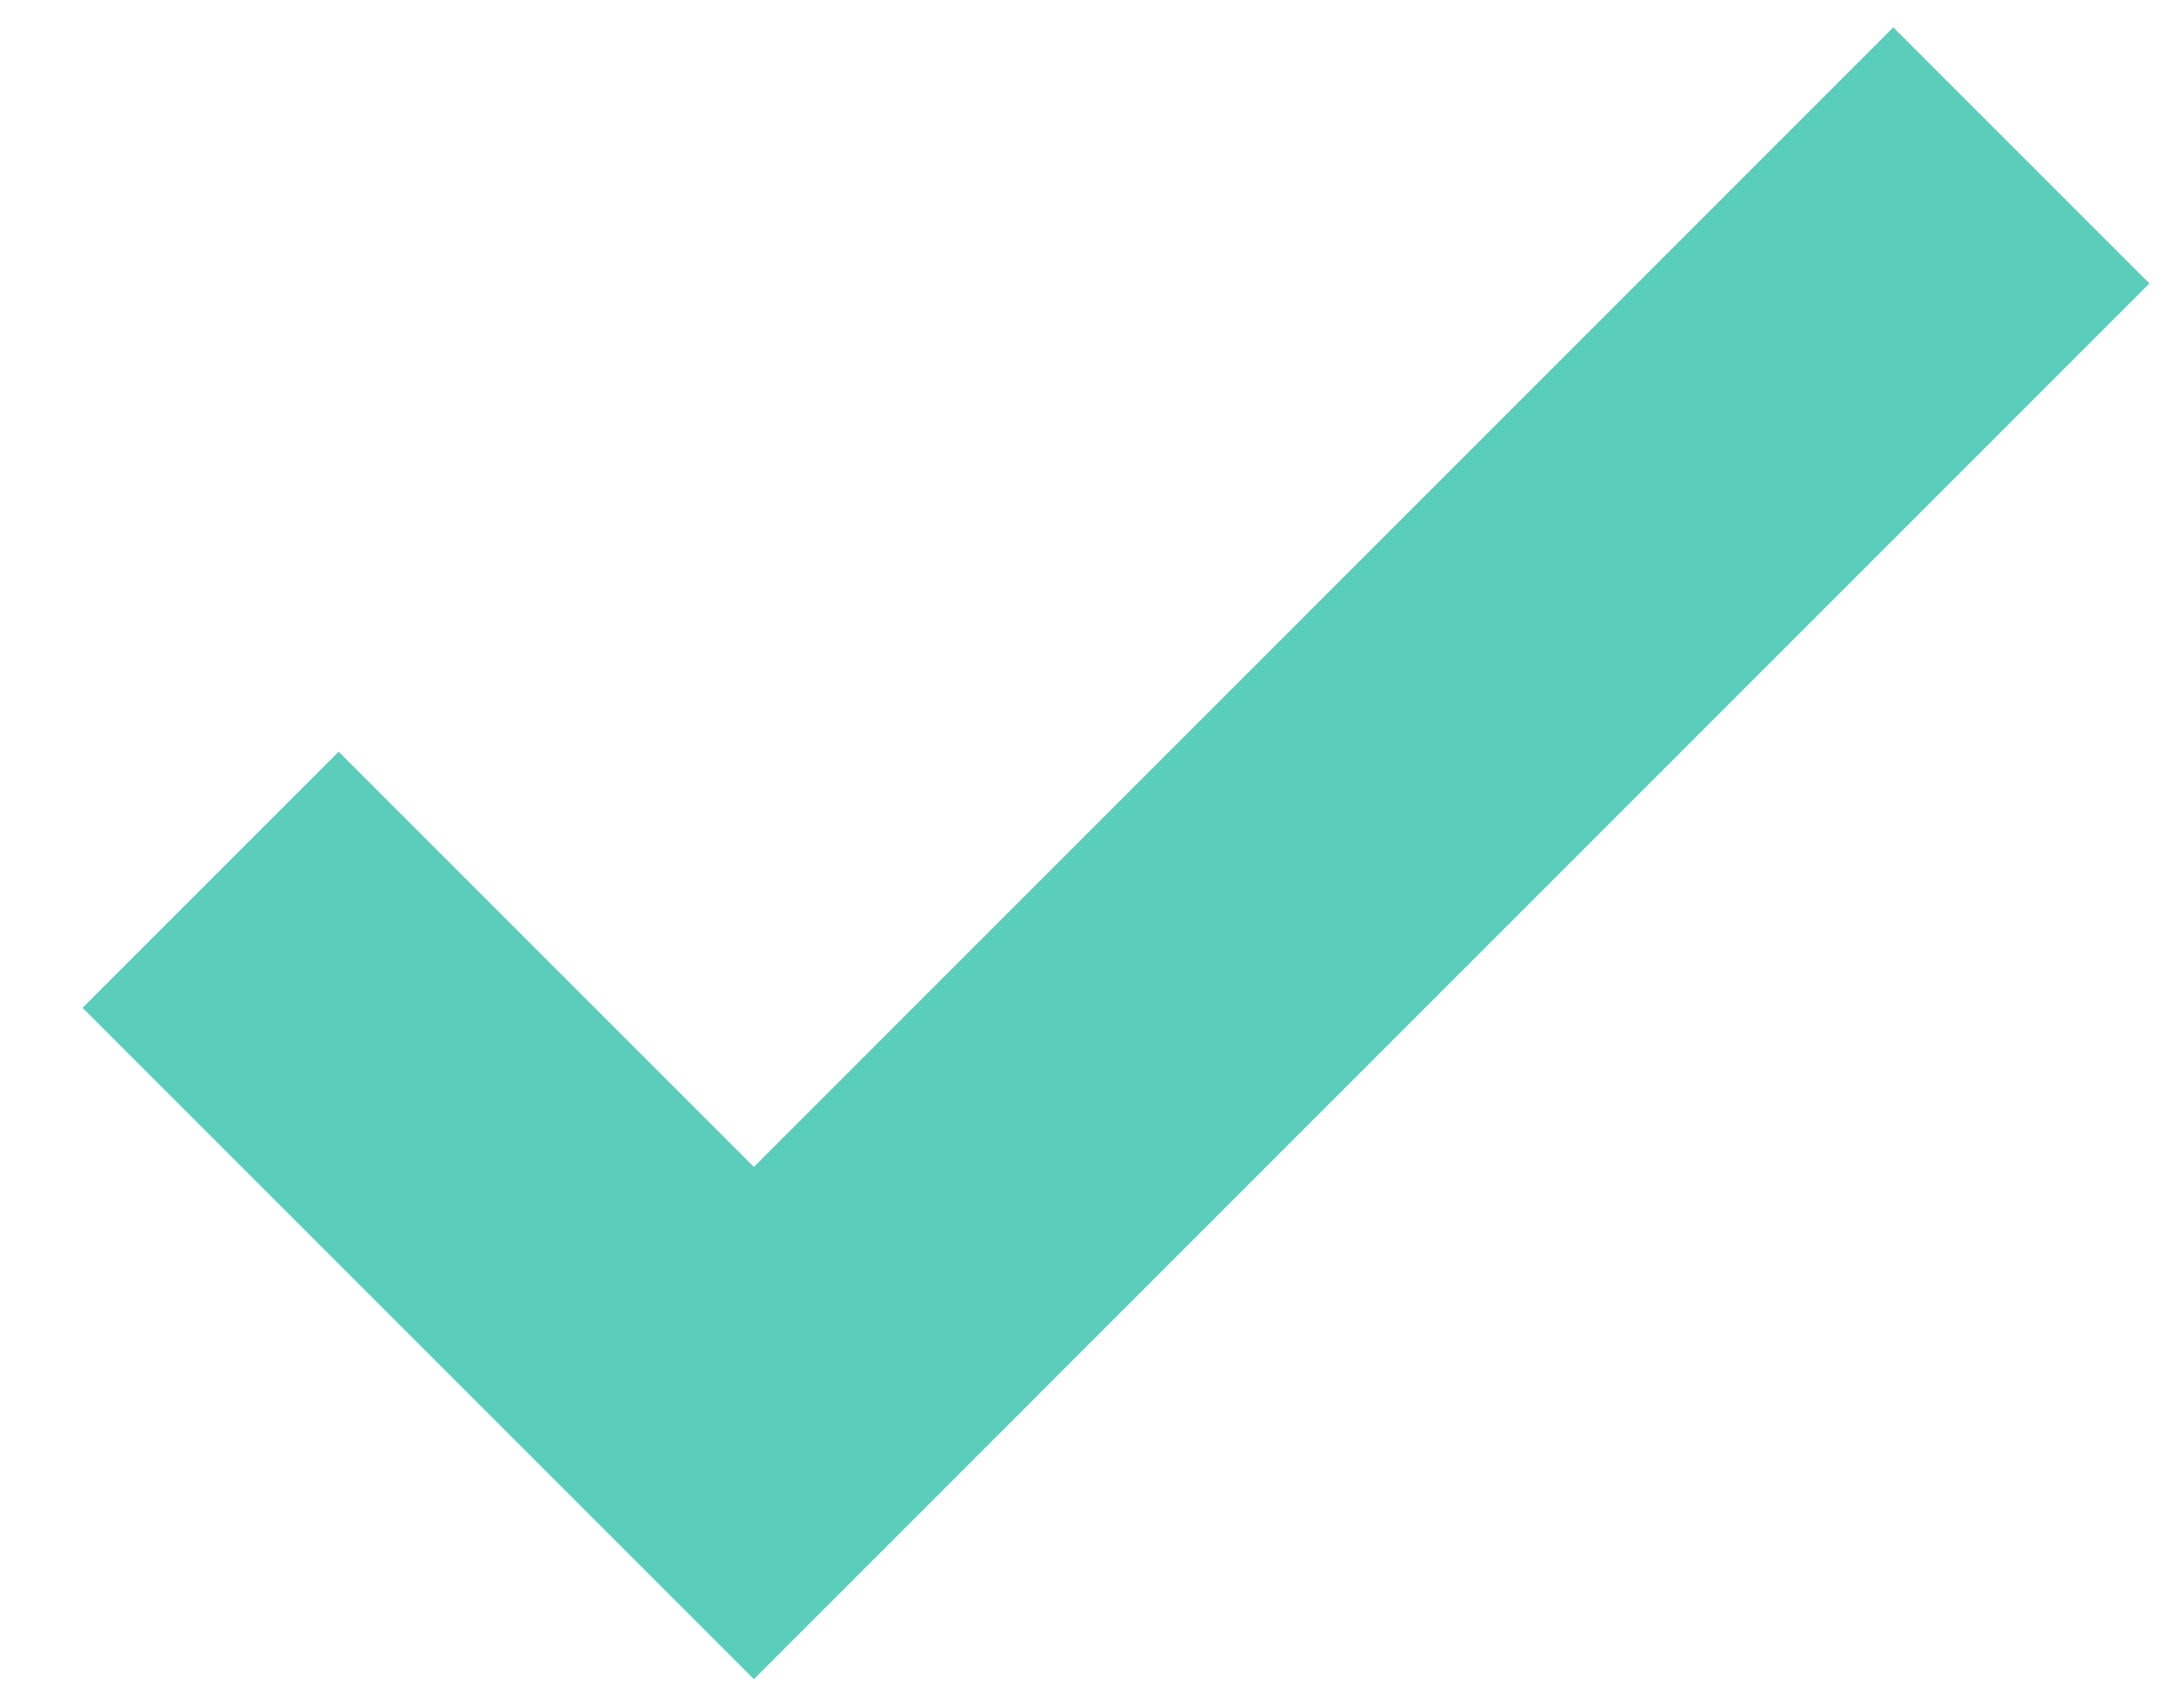
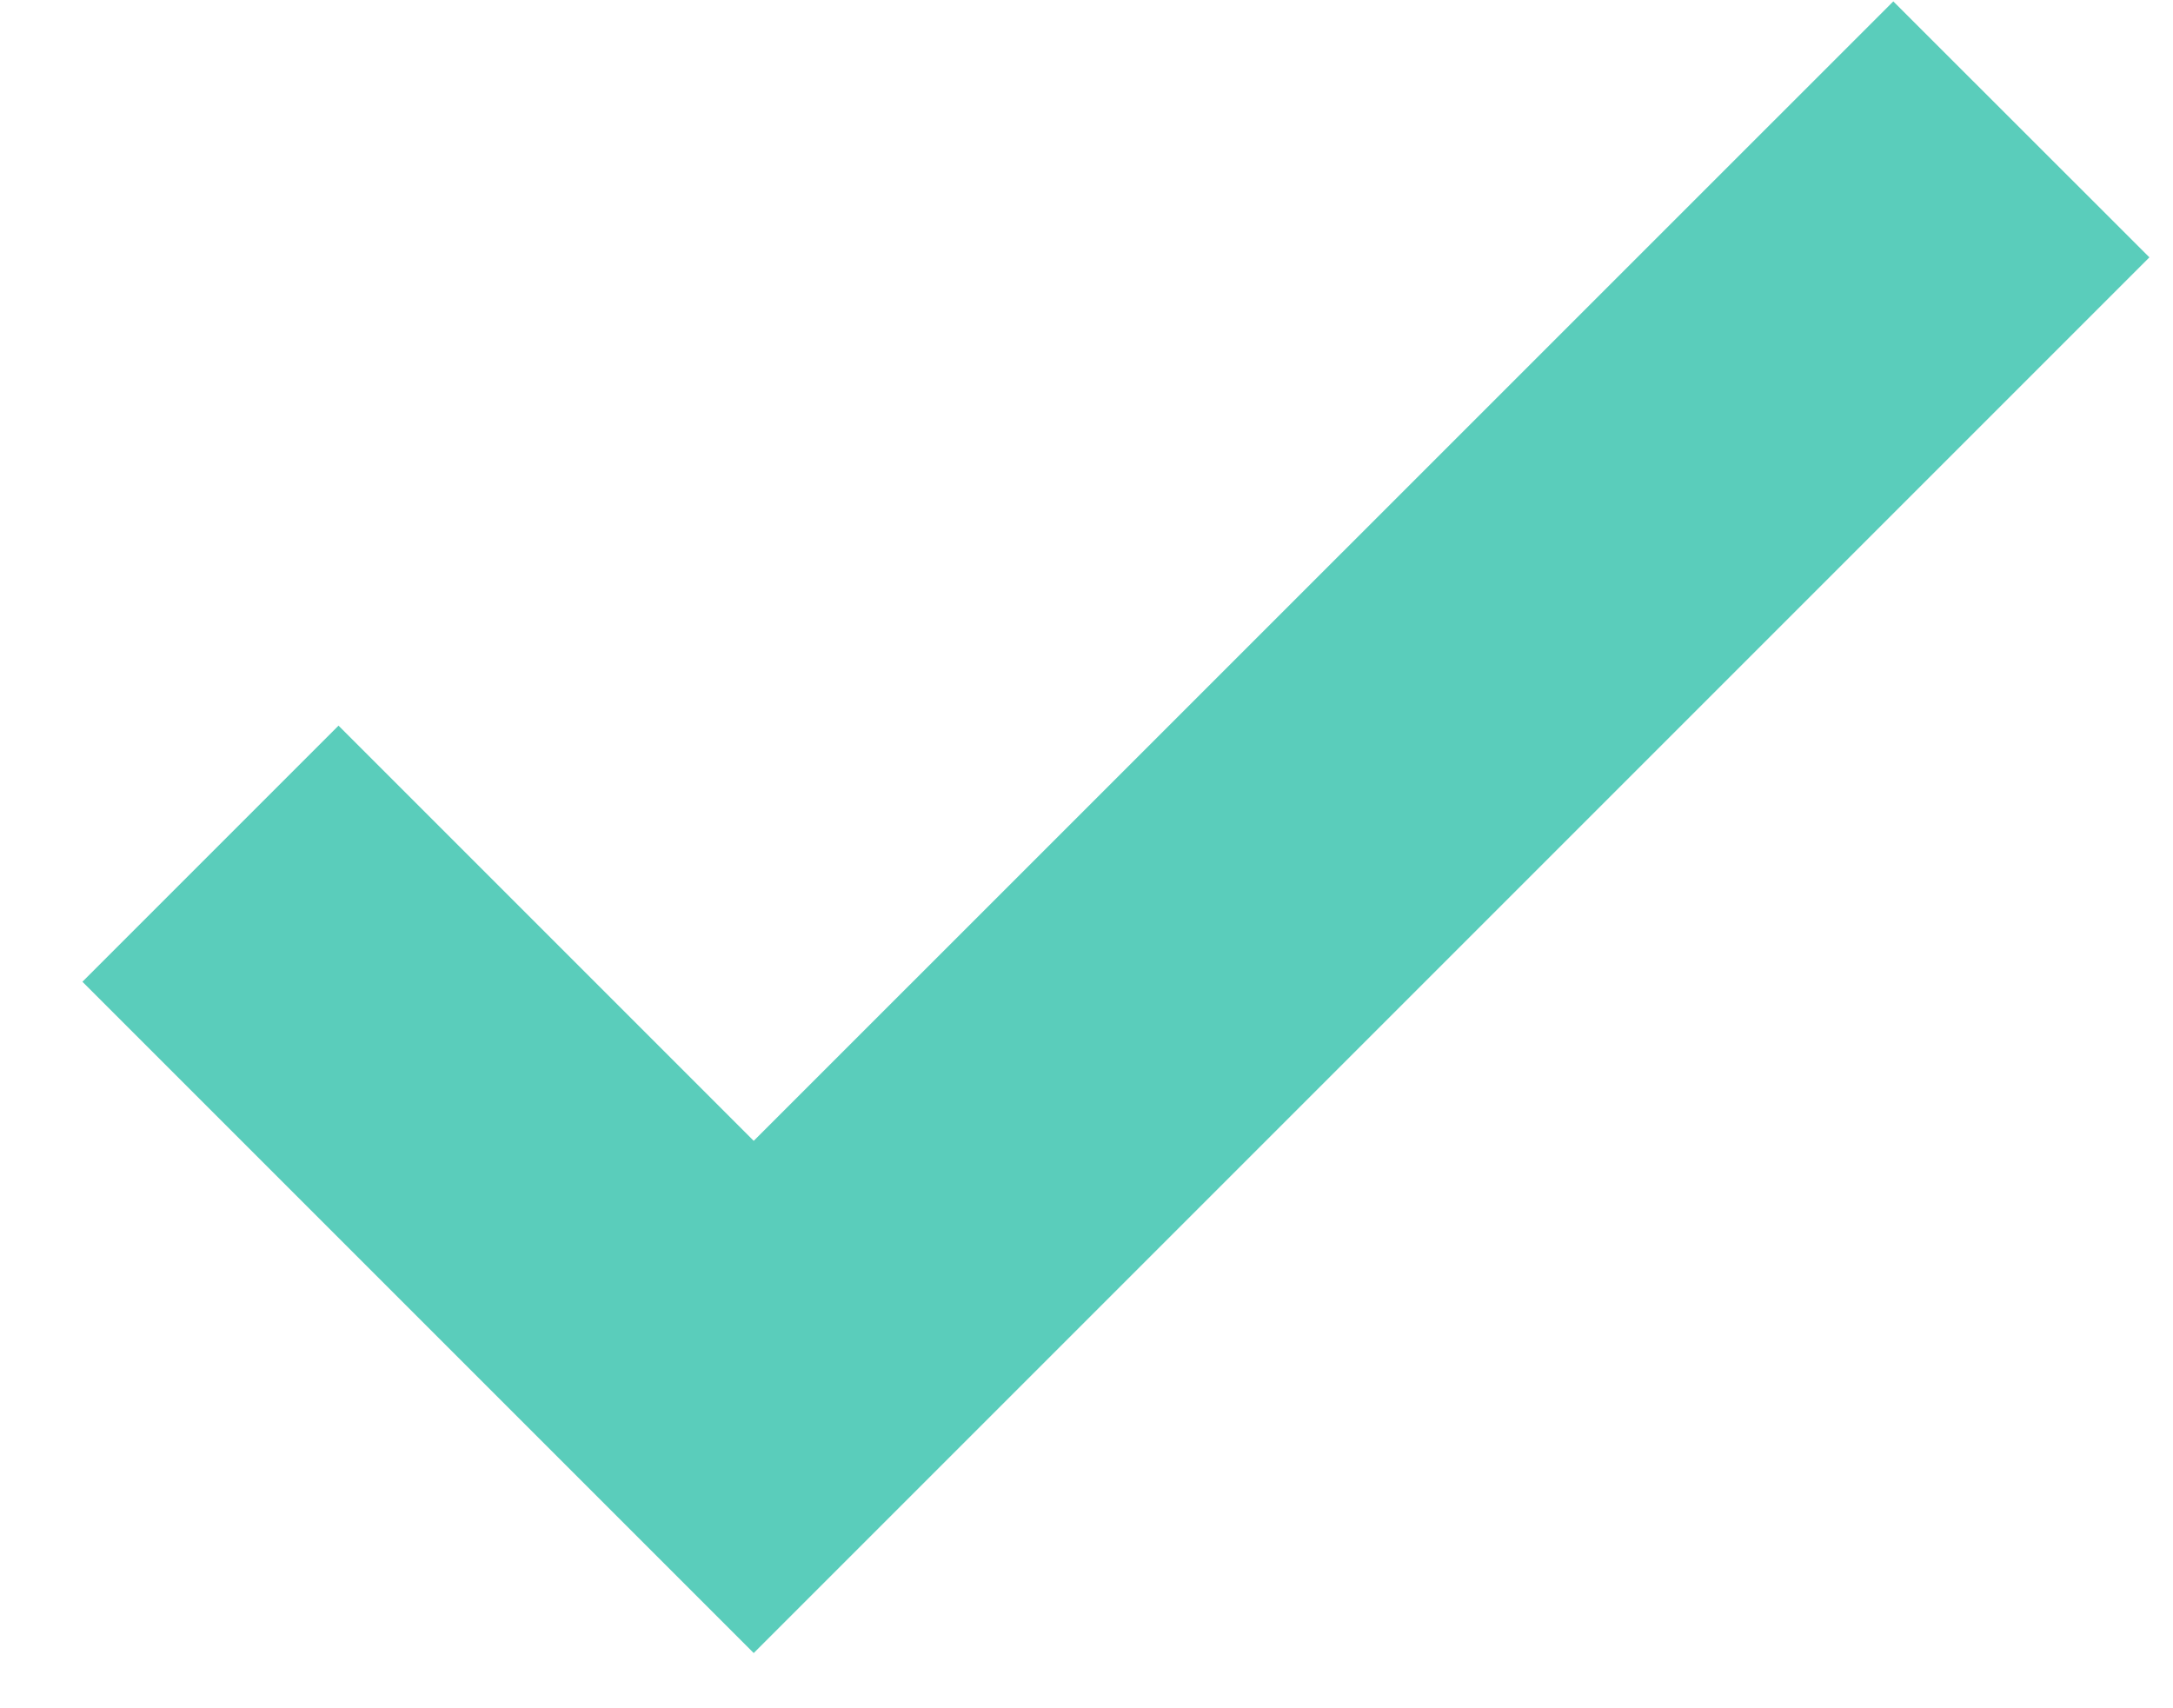
<svg xmlns="http://www.w3.org/2000/svg" width="14" height="11" viewBox="0 0 14 11" fill="none">
-   <path fill-rule="evenodd" clip-rule="evenodd" d="M13.848 1.826L4.857 10.818L0.532 6.493L2.182 4.843L4.857 7.518L12.198 0.176L13.848 1.826Z" fill="#5ACDBB" />
+   <path fill-rule="evenodd" clip-rule="evenodd" d="M13.848 1.658L4.856 10.65L0.531 6.325L2.181 4.675L4.856 7.35L12.198 0.009L13.848 1.658Z" fill="#5ACDBB" />
</svg>
